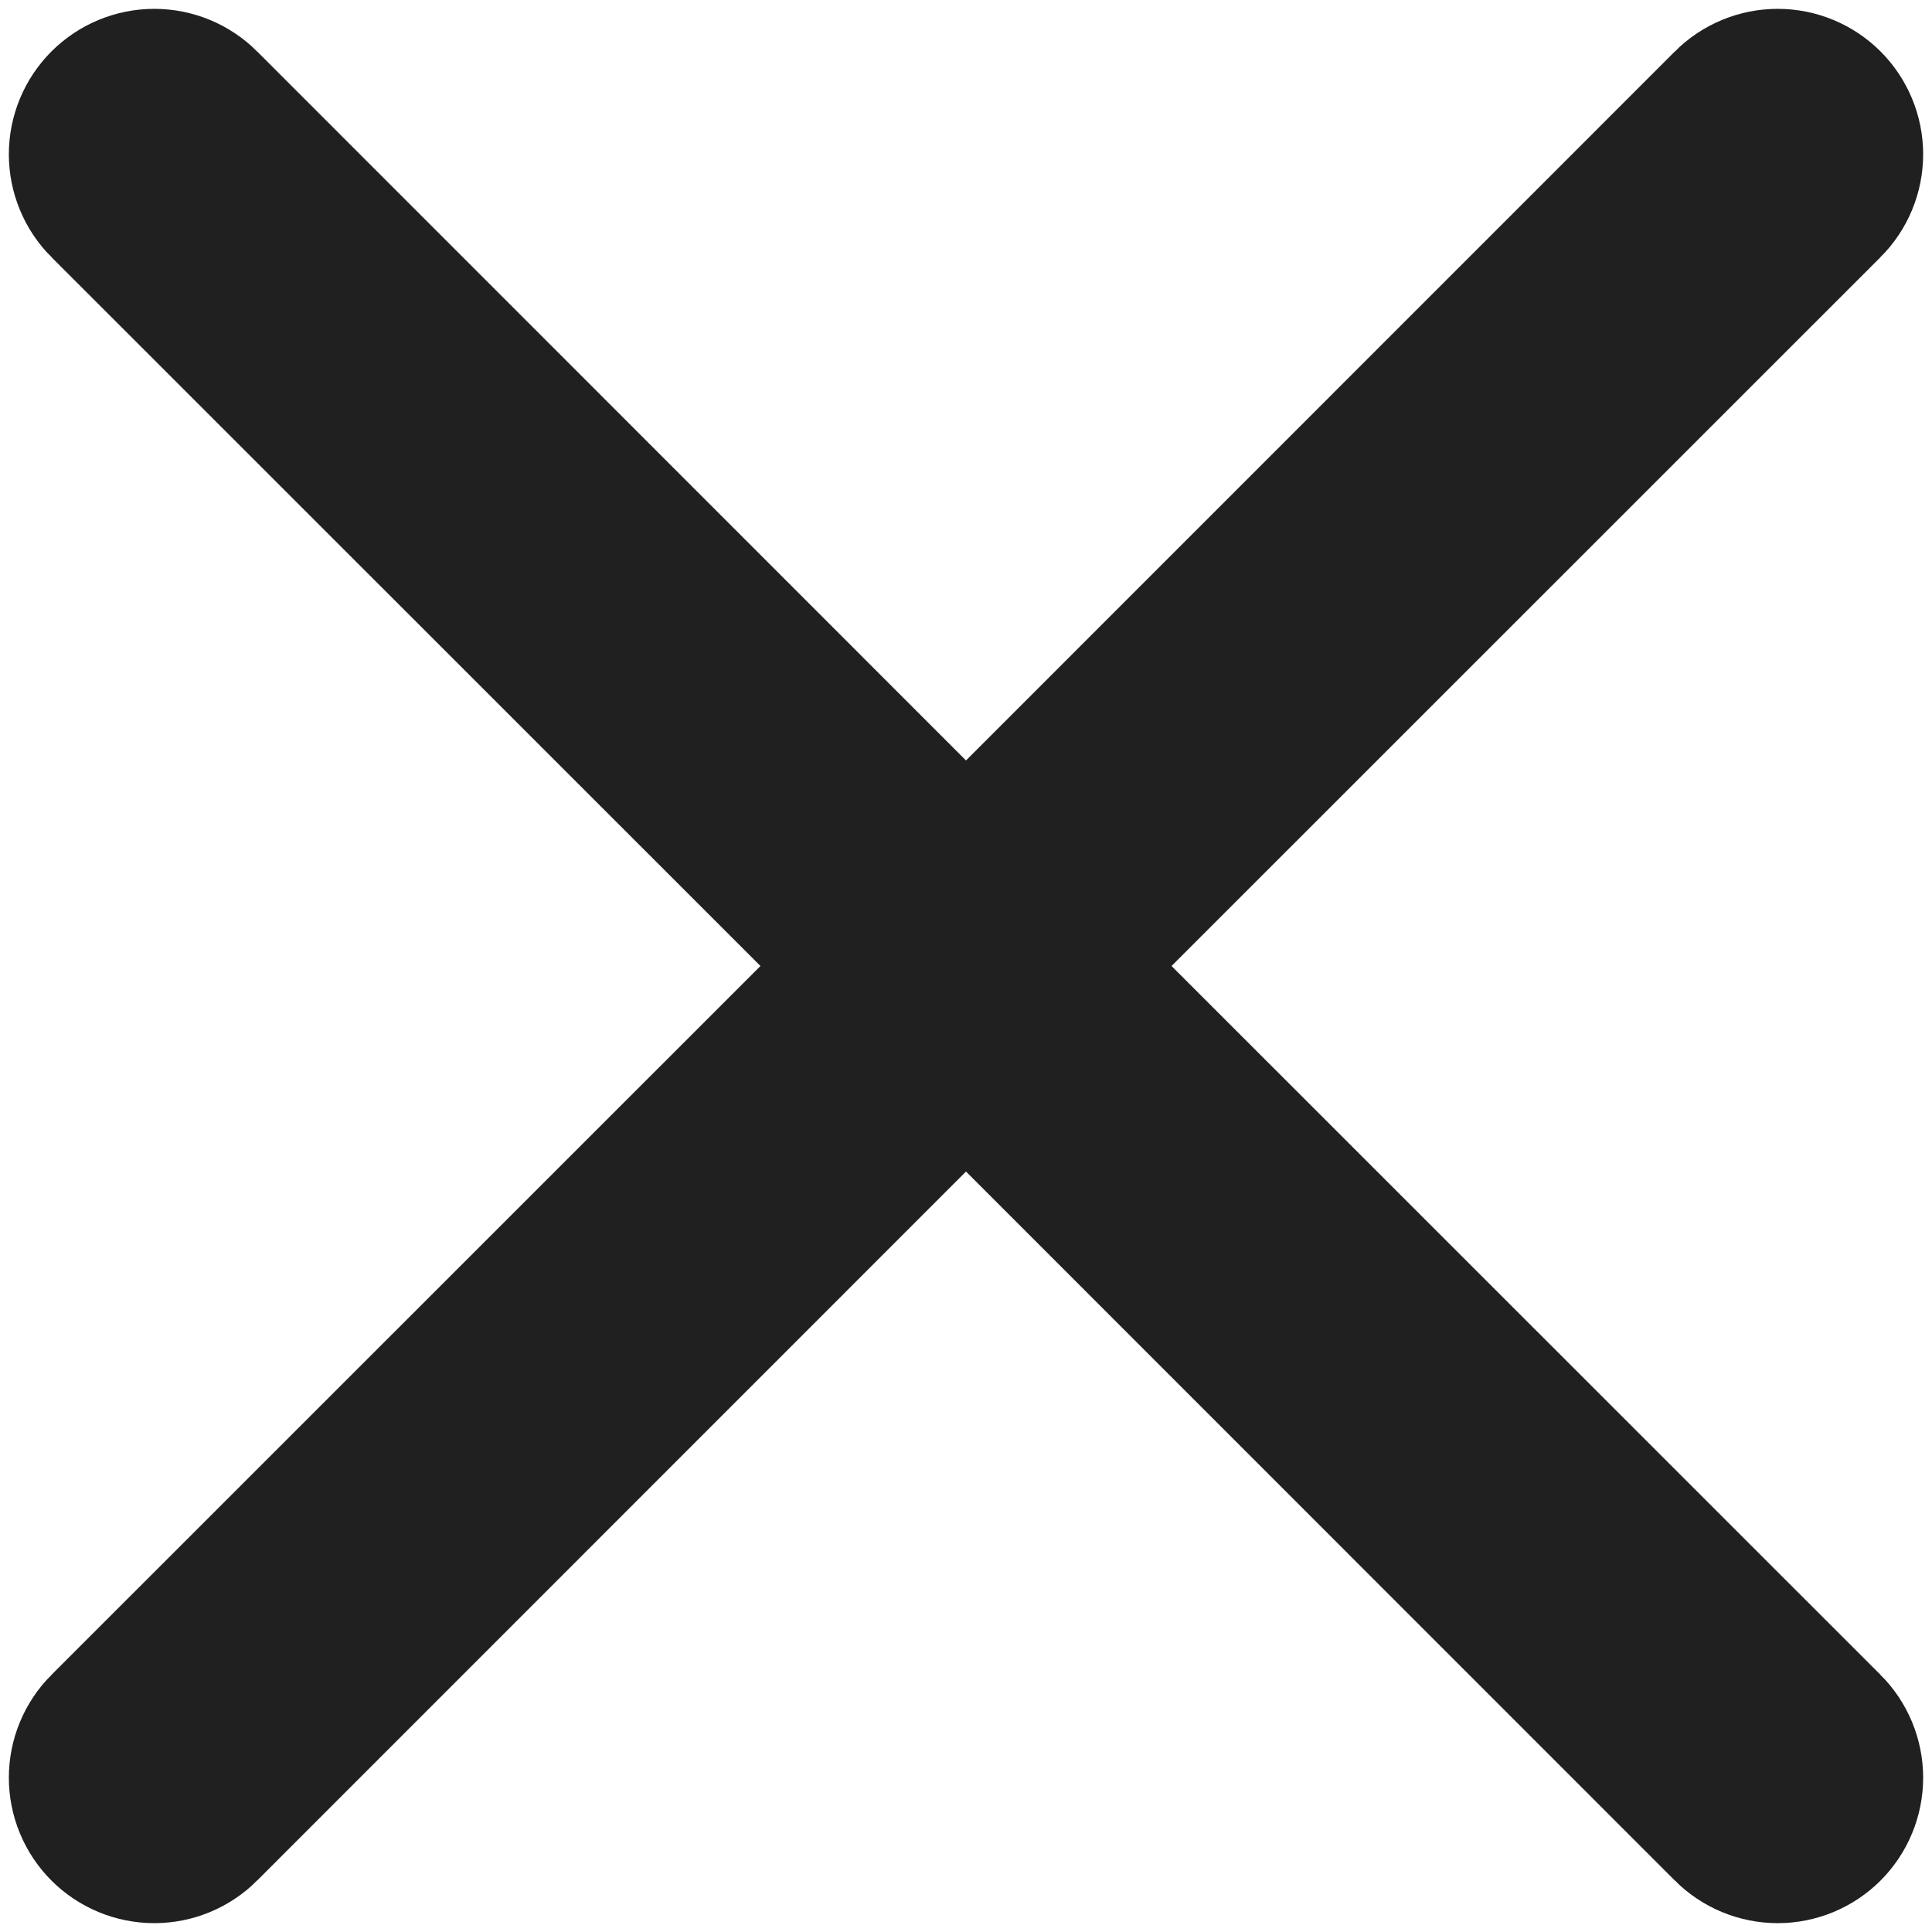
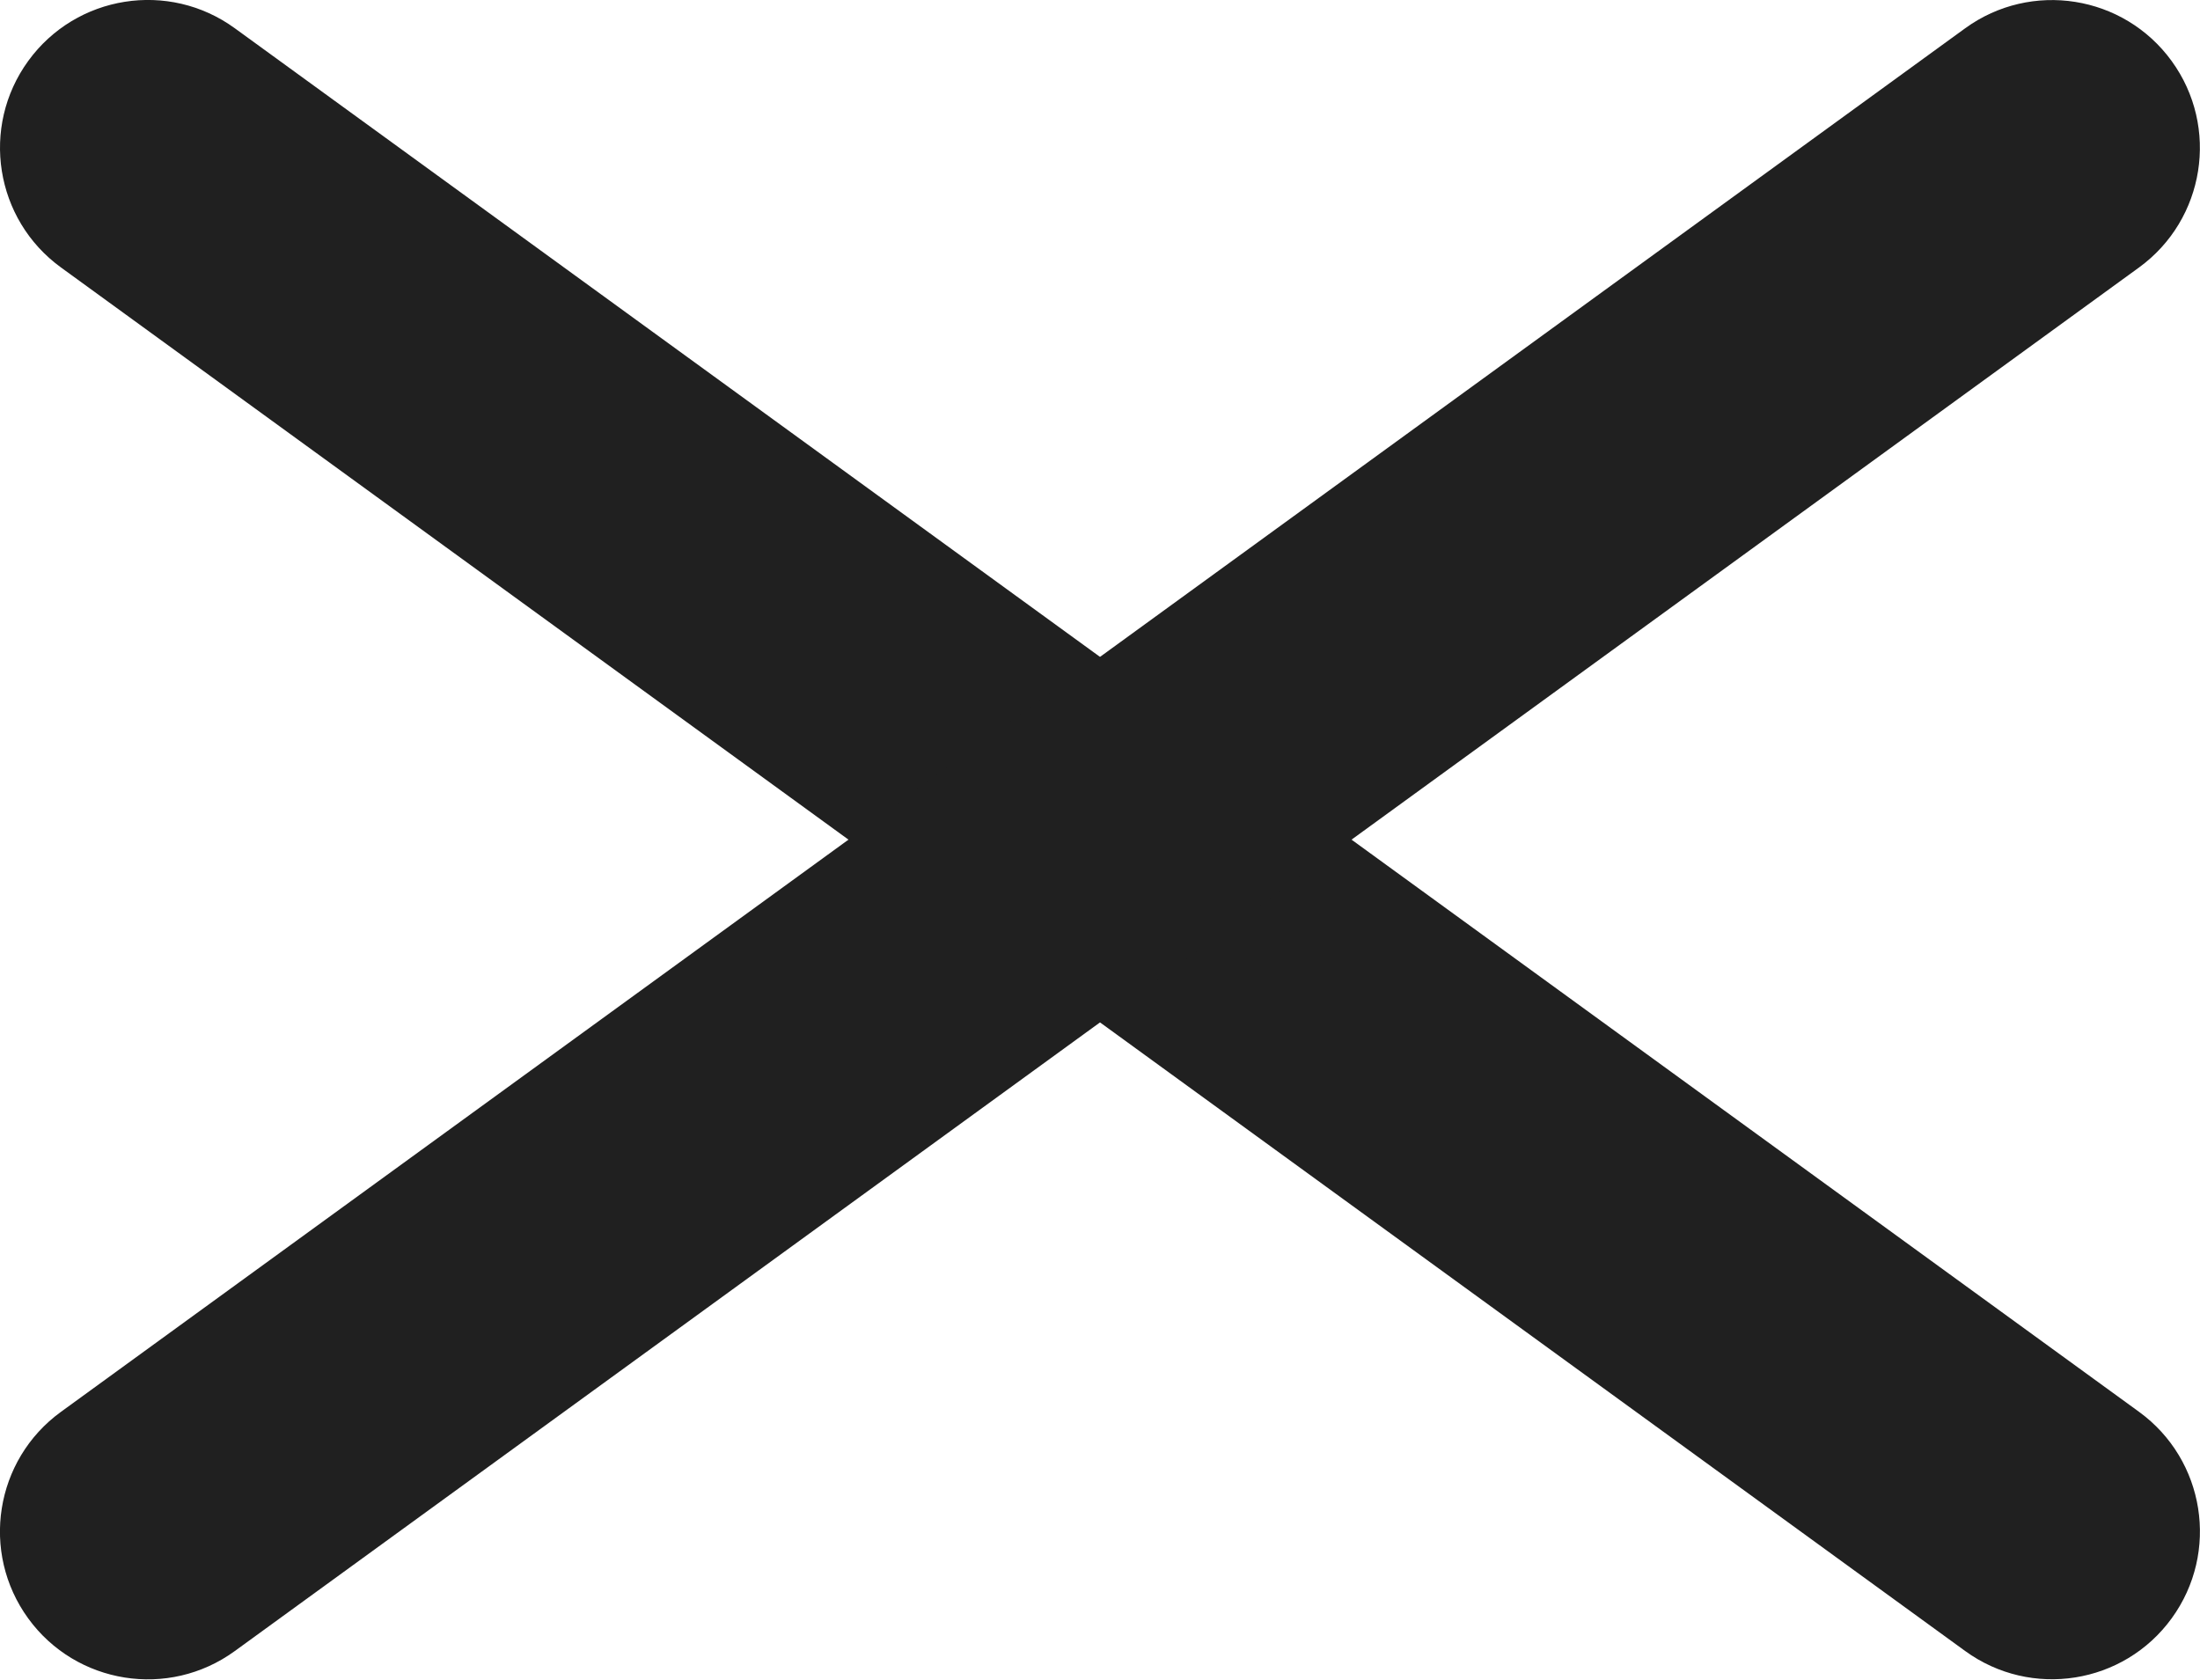
- <svg xmlns="http://www.w3.org/2000/svg" width="162" height="162" viewBox="0 0 162 162" fill="none">
-   <path d="M6.435 19.44L6.436 19.44L68.008 81L6.436 142.56L6.435 142.56C5.582 143.414 4.904 144.428 4.442 145.544C3.98 146.659 3.742 147.855 3.742 149.062C3.742 150.27 3.98 151.466 4.442 152.581C4.904 153.697 5.582 154.711 6.435 155.565C7.289 156.418 8.303 157.096 9.419 157.558C10.534 158.02 11.73 158.258 12.938 158.258C14.145 158.258 15.341 158.02 16.456 157.558C17.572 157.096 18.586 156.418 19.44 155.565L19.44 155.564L81 93.992L142.56 155.564L142.56 155.565C143.414 156.418 144.428 157.096 145.544 157.558C146.659 158.02 147.855 158.258 149.062 158.258C150.27 158.258 151.466 158.02 152.581 157.558C153.697 157.096 154.711 156.418 155.565 155.565C156.418 154.711 157.096 153.697 157.558 152.581C158.02 151.466 158.258 150.27 158.258 149.062C158.258 147.855 158.02 146.659 157.558 145.544C157.096 144.428 156.418 143.414 155.565 142.56L155.564 142.56L93.992 81L155.564 19.44L155.565 19.44C156.418 18.586 157.096 17.572 157.558 16.456C158.02 15.341 158.258 14.145 158.258 12.938C158.258 11.73 158.02 10.534 157.558 9.419C157.096 8.303 156.418 7.289 155.565 6.435C154.711 5.582 153.697 4.904 152.581 4.442C151.466 3.98 150.27 3.742 149.062 3.742C147.855 3.742 146.659 3.98 145.544 4.442C144.428 4.904 143.414 5.582 142.56 6.435L142.56 6.436L81 68.008L19.44 6.436L19.44 6.435C18.586 5.582 17.572 4.904 16.456 4.442C15.341 3.98 14.145 3.742 12.938 3.742C11.73 3.742 10.534 3.98 9.419 4.442C8.303 4.904 7.289 5.582 6.435 6.435C5.582 7.289 4.904 8.303 4.442 9.419C3.98 10.534 3.742 11.73 3.742 12.938C3.742 14.145 3.98 15.341 4.442 16.456C4.904 17.572 5.582 18.586 6.435 19.44Z" fill="#202020" stroke="#202020" stroke-width="6" />
+ <svg xmlns="http://www.w3.org/2000/svg" id="Layer_1" data-name="Layer 1" viewBox="0 0 297.61 227.16">
+   <defs>
+     <style>.cls-1{fill:#202020;}</style>
+   </defs>
+   <rect class="cls-1" x="68.29" y="227.5" width="358.41" height="40" rx="20" transform="translate(94.05 -232.13) rotate(36)" />
+   <rect class="cls-1" x="68.29" y="227.5" width="358.41" height="40" rx="20" transform="translate(-196.91 58.83) rotate(-36)" />
</svg>
